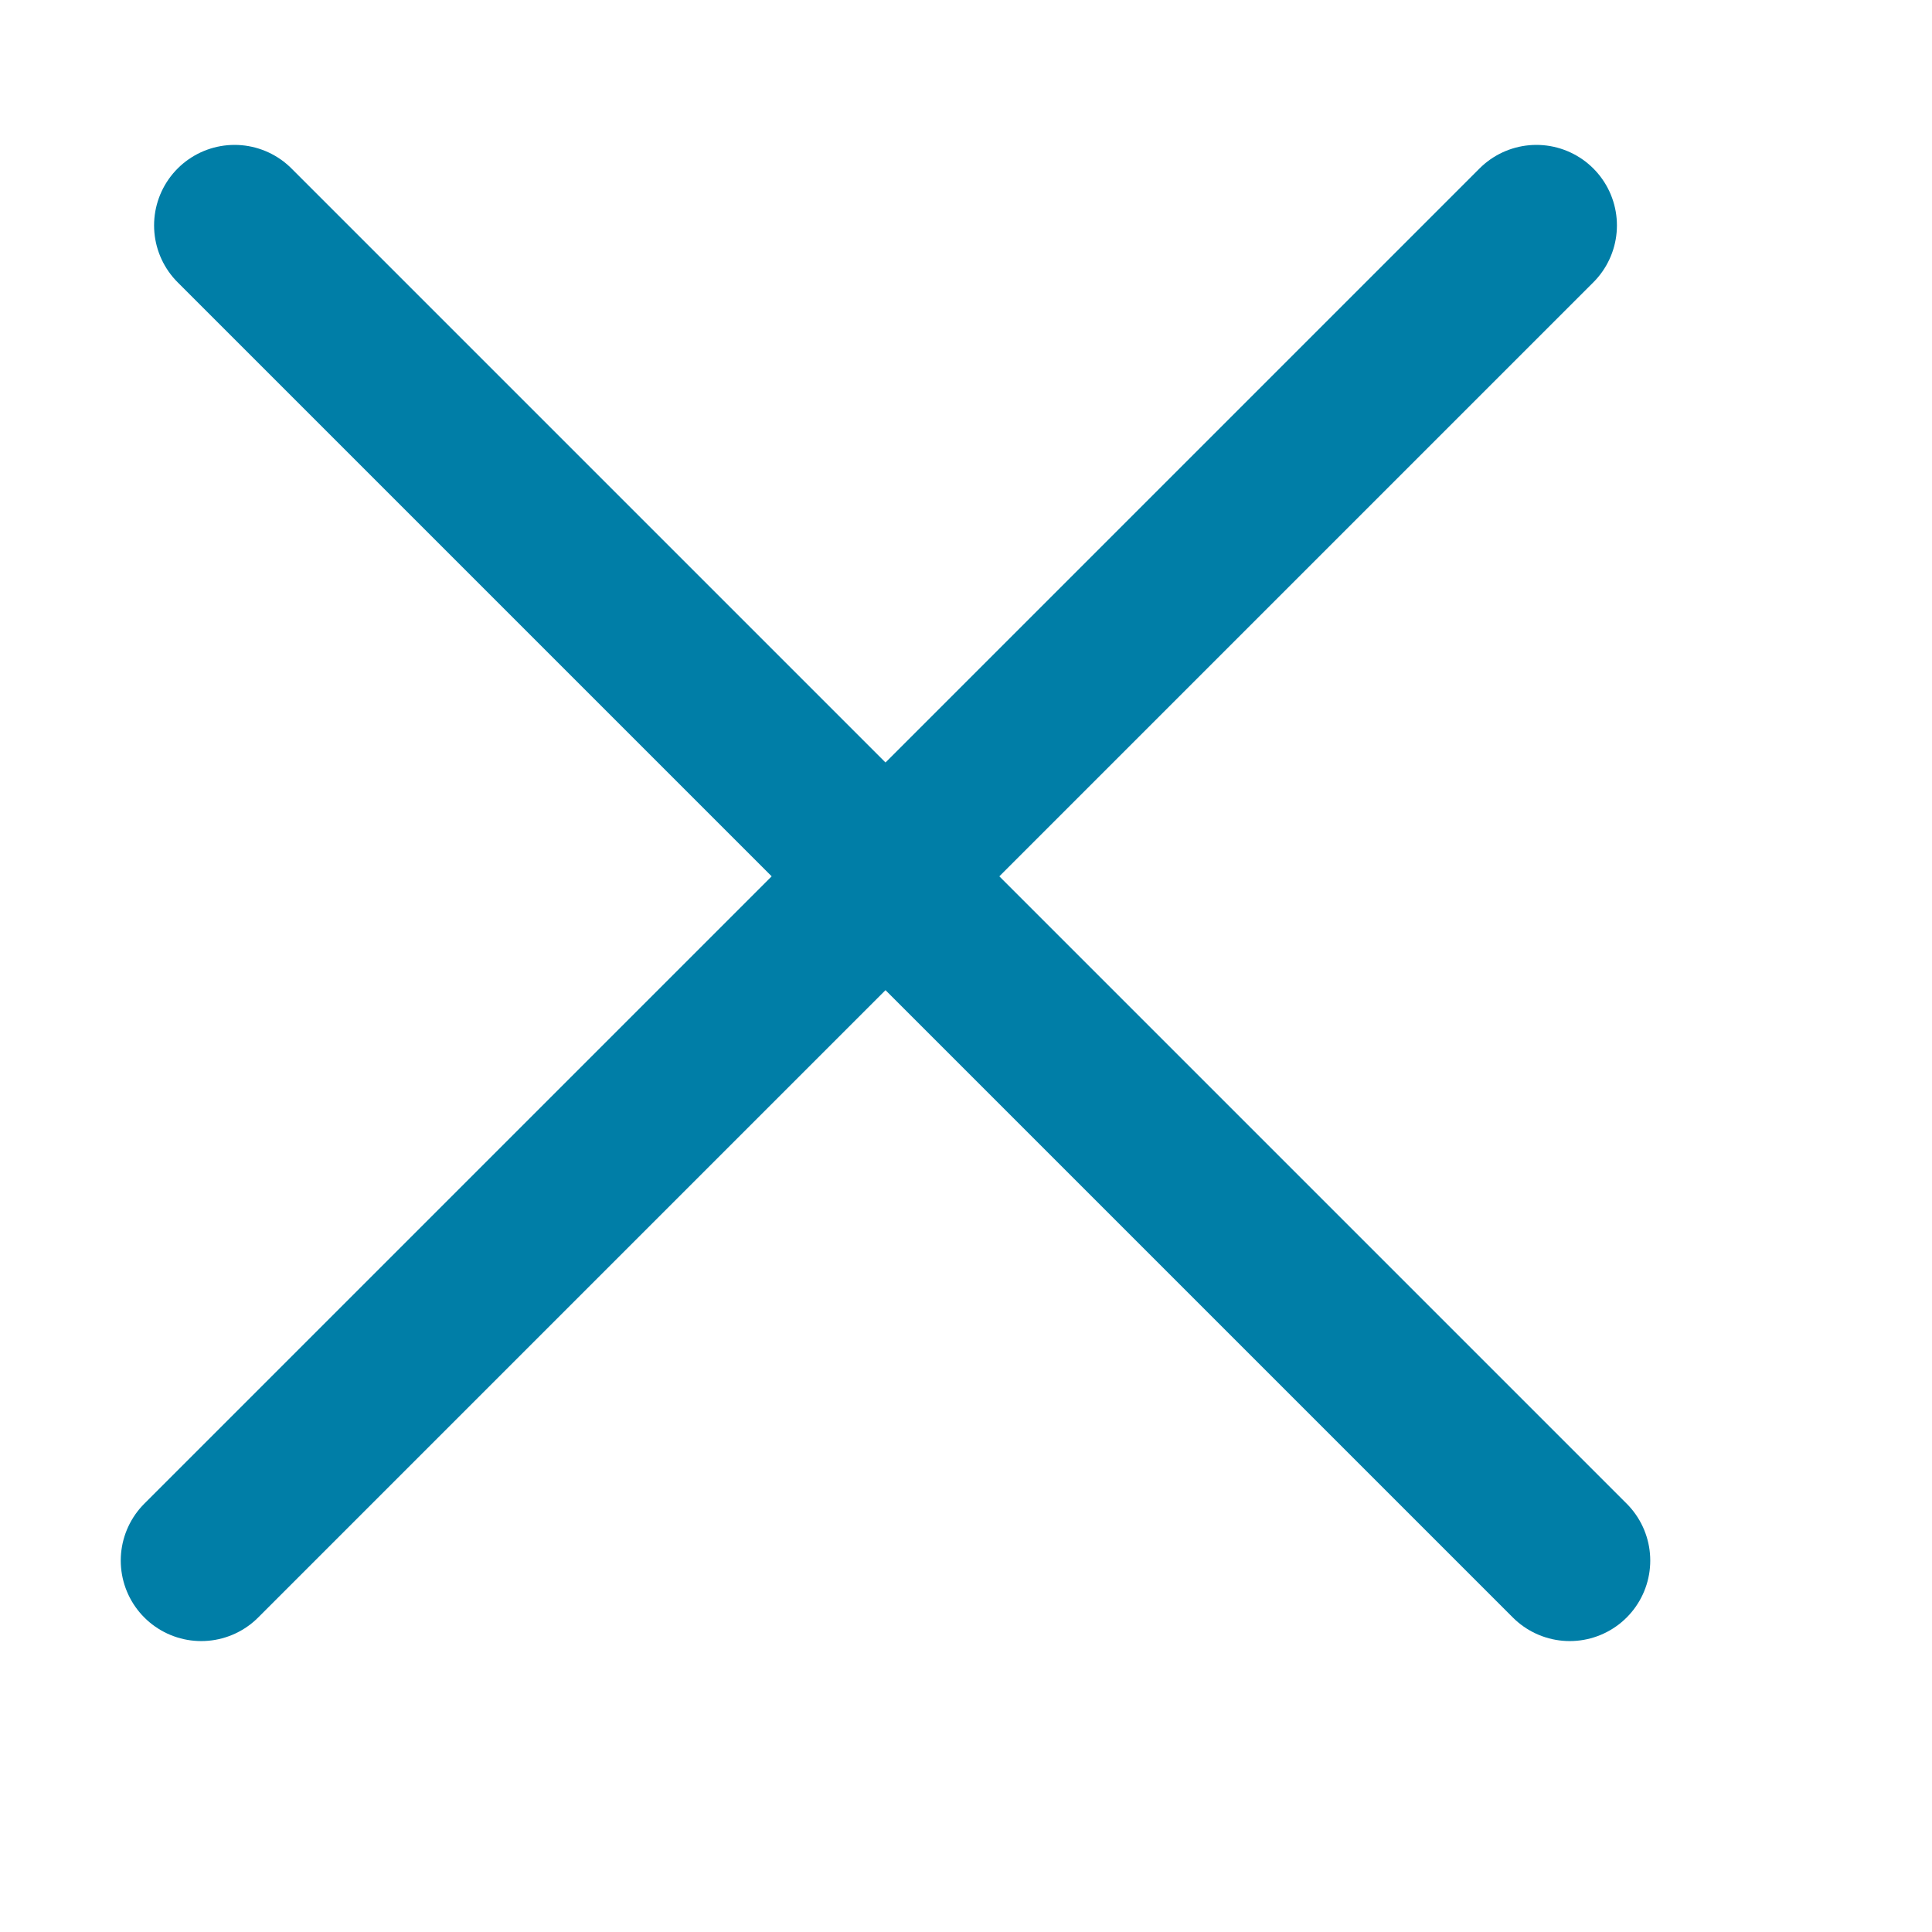
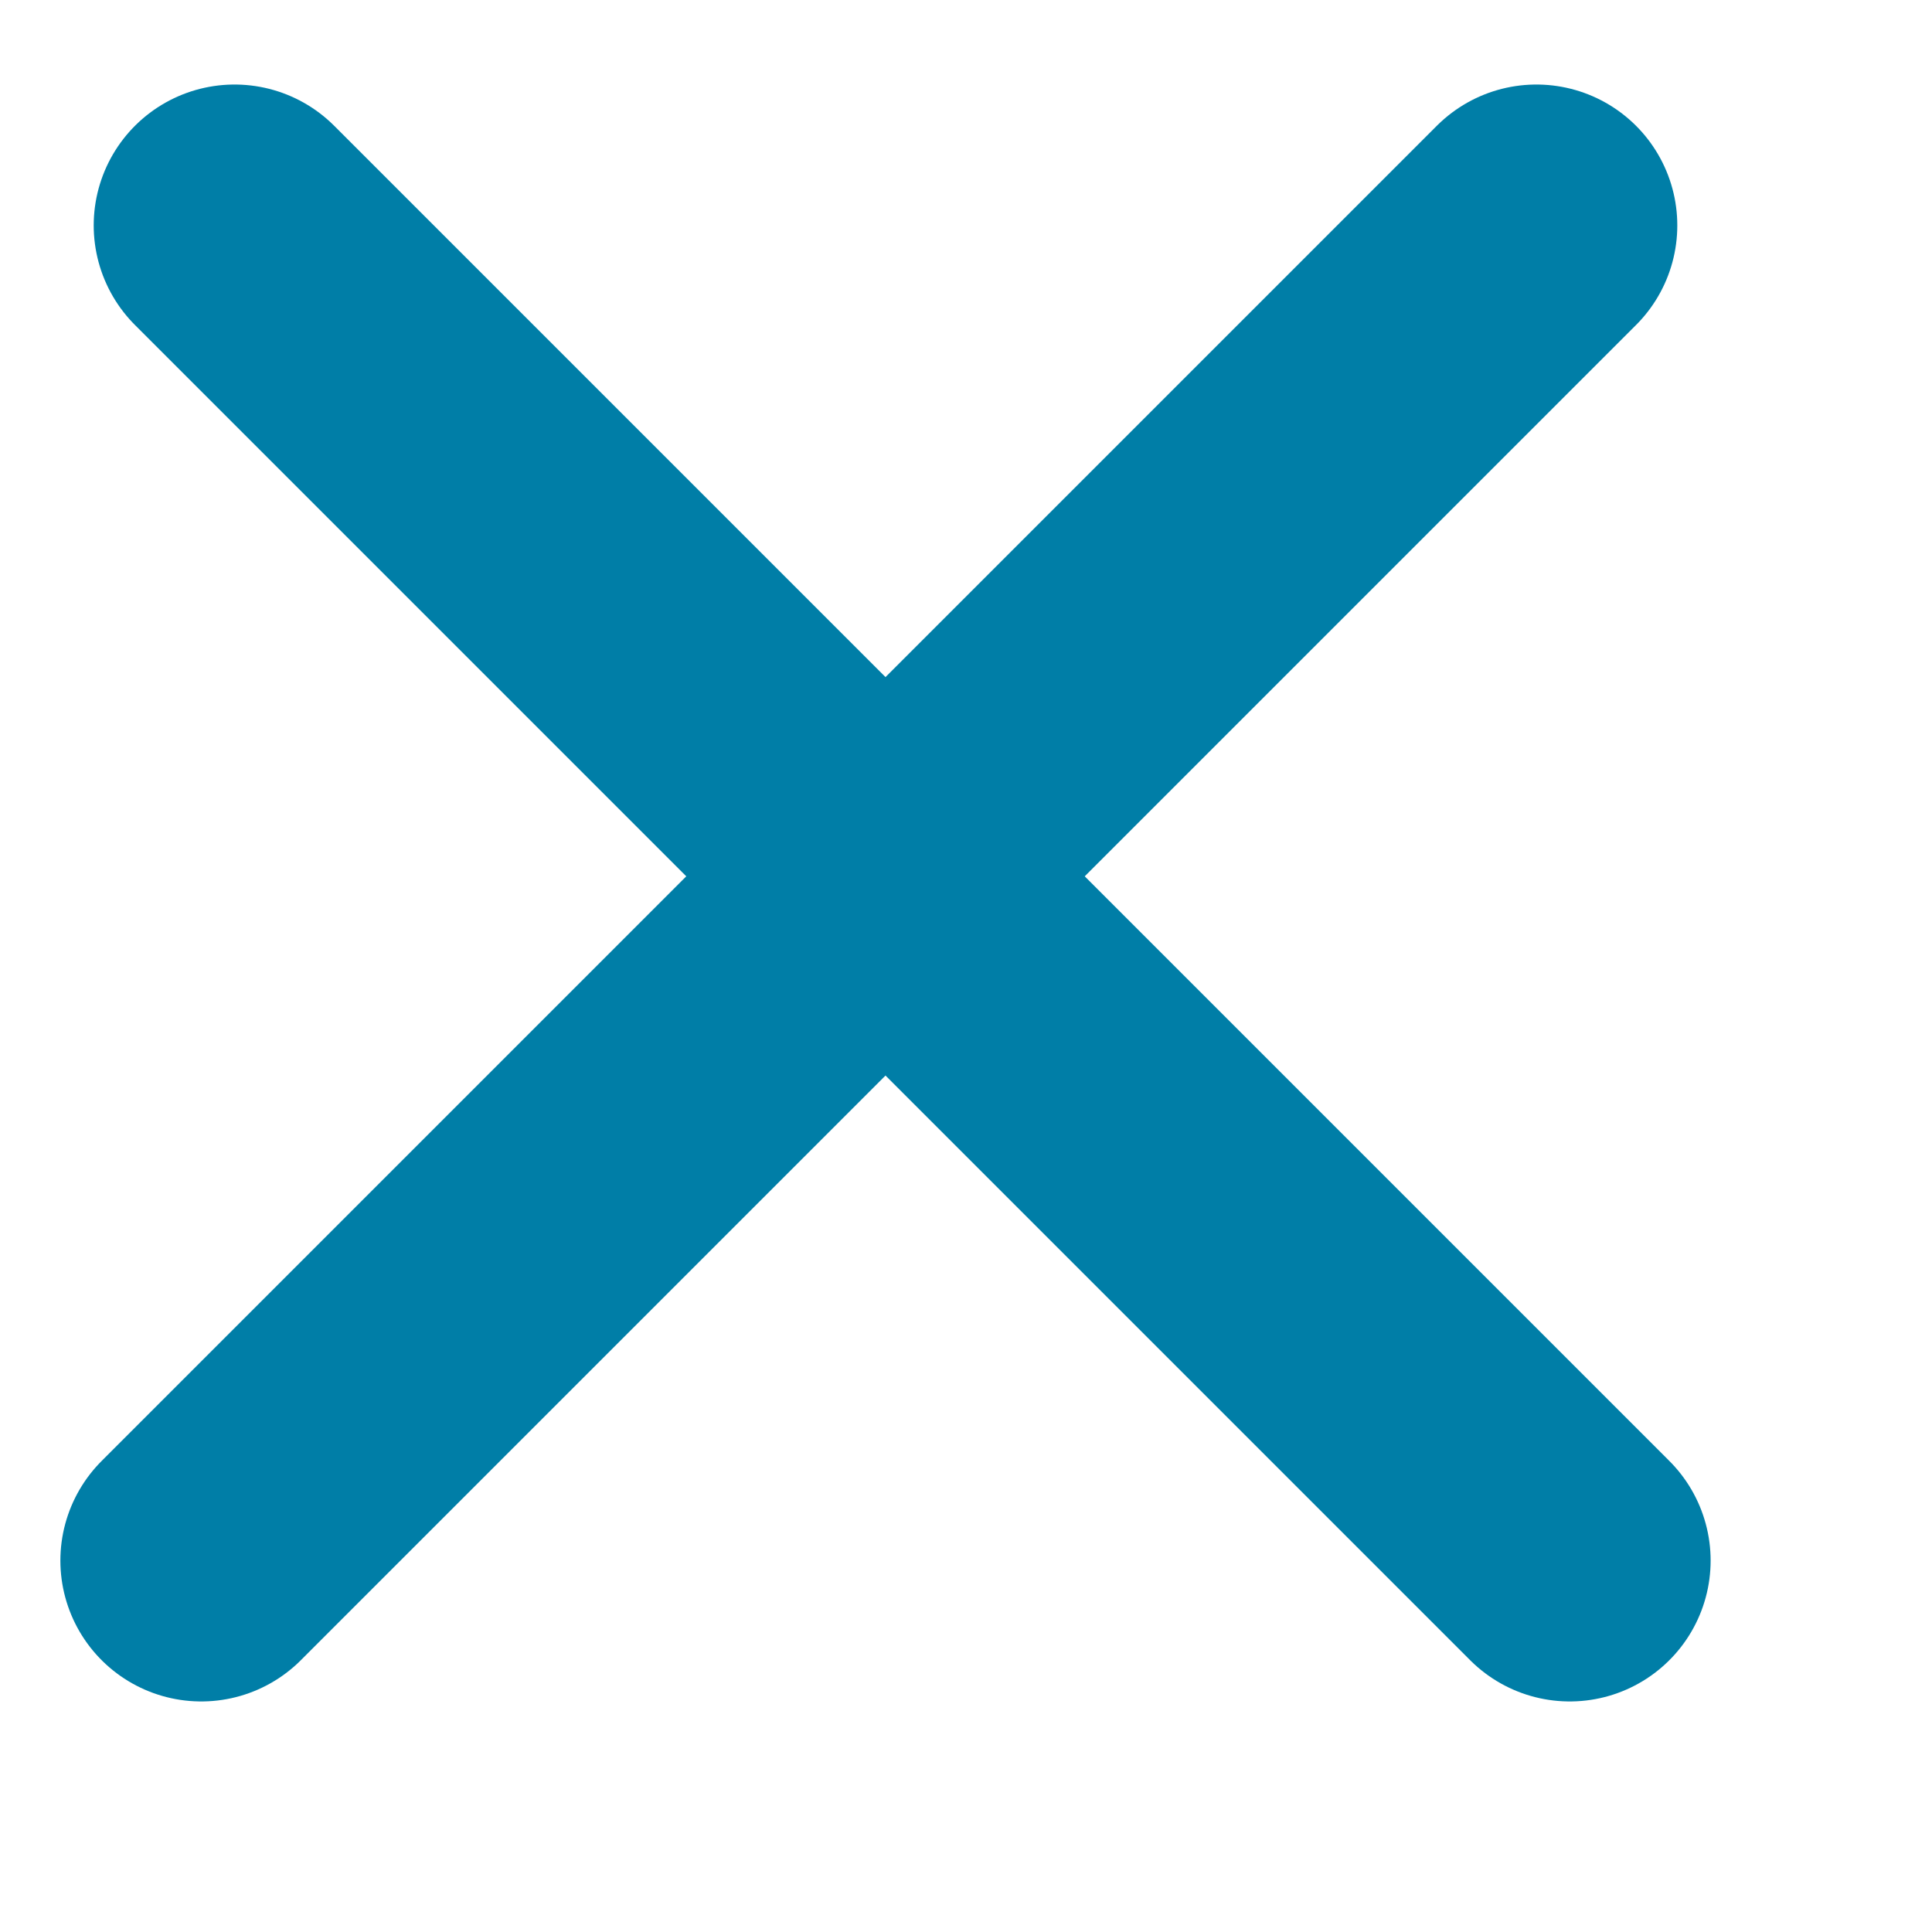
<svg xmlns="http://www.w3.org/2000/svg" width="24" height="24" viewBox="0 0 24 24" fill="none">
-   <line x1="2.914" y1="2.8" x2="19.5" y2="19.386" stroke="#007EA7" stroke-width="2" stroke-linecap="round" />
-   <line x1="2.5" y1="19.386" x2="19.086" y2="2.8" stroke="#007EA7" stroke-width="2" stroke-linecap="round" />
+   <line x1="2.914" y1="2.8" x2="19.5" y2="19.386" stroke="#007EA7" stroke-width="3.5" stroke-linecap="round" />
+   <line x1="2.5" y1="19.386" x2="19.086" y2="2.8" stroke="#007EA7" stroke-width="3.5" stroke-linecap="round" />
</svg>
